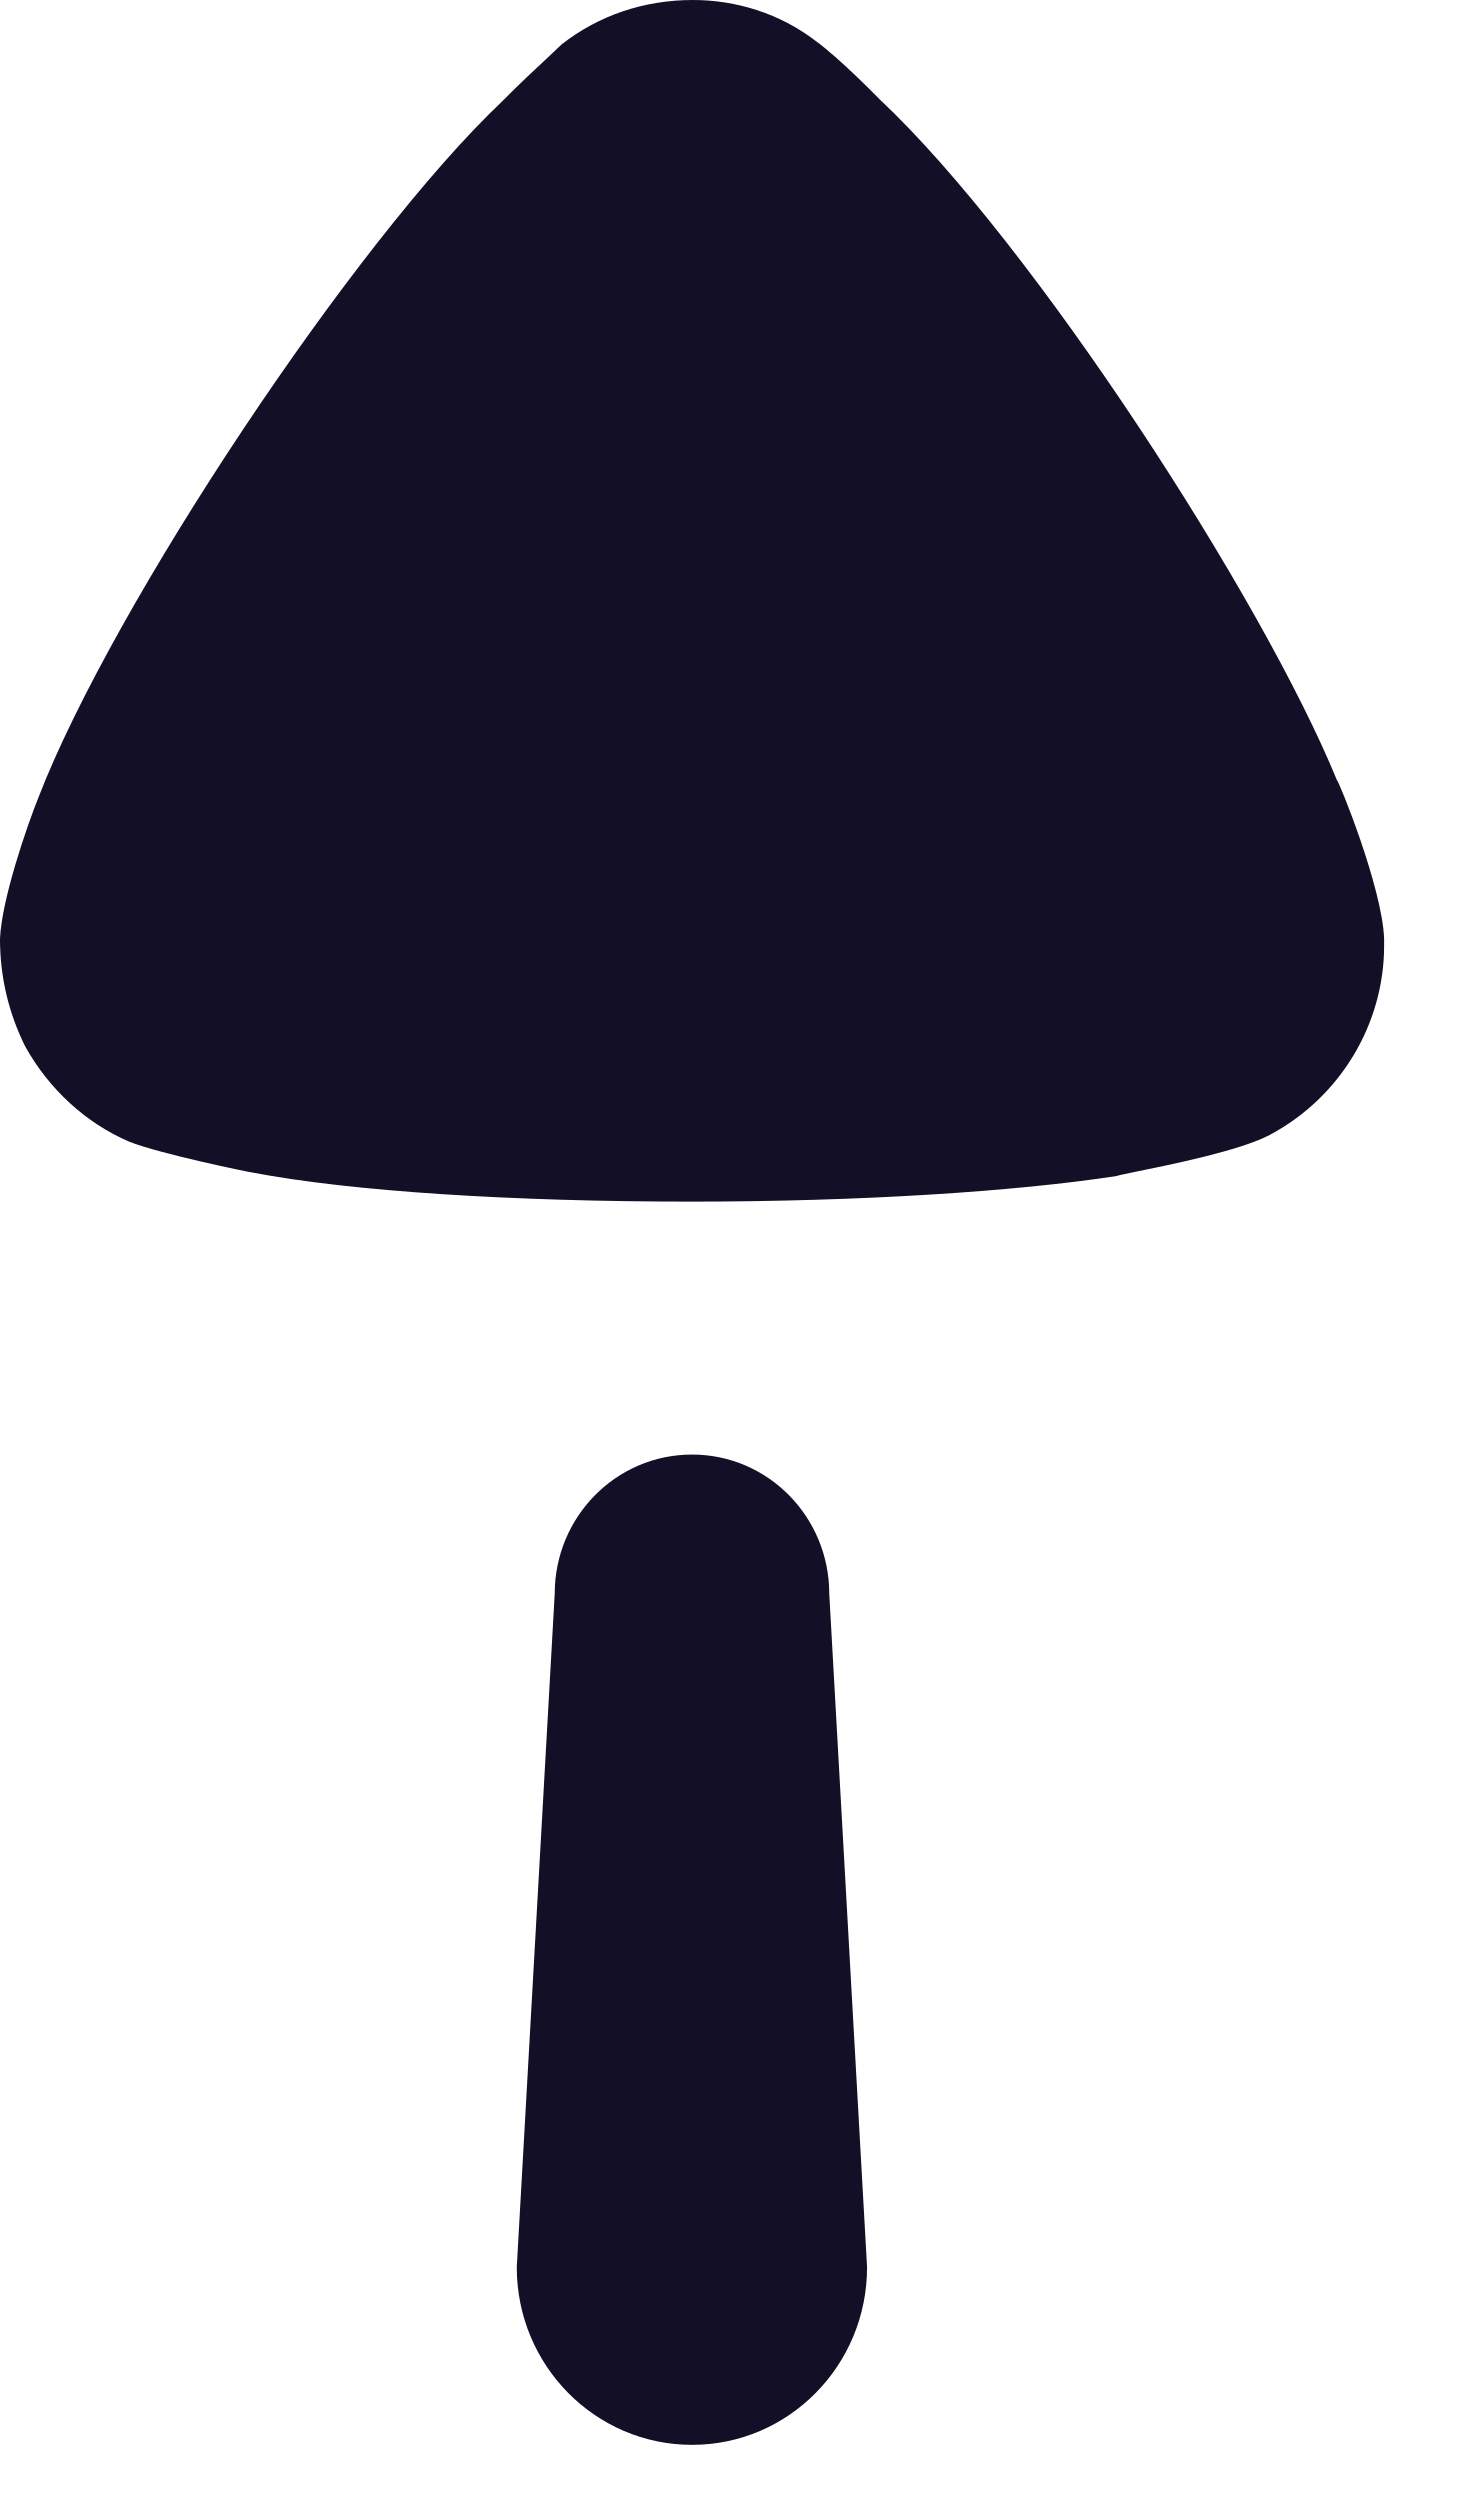
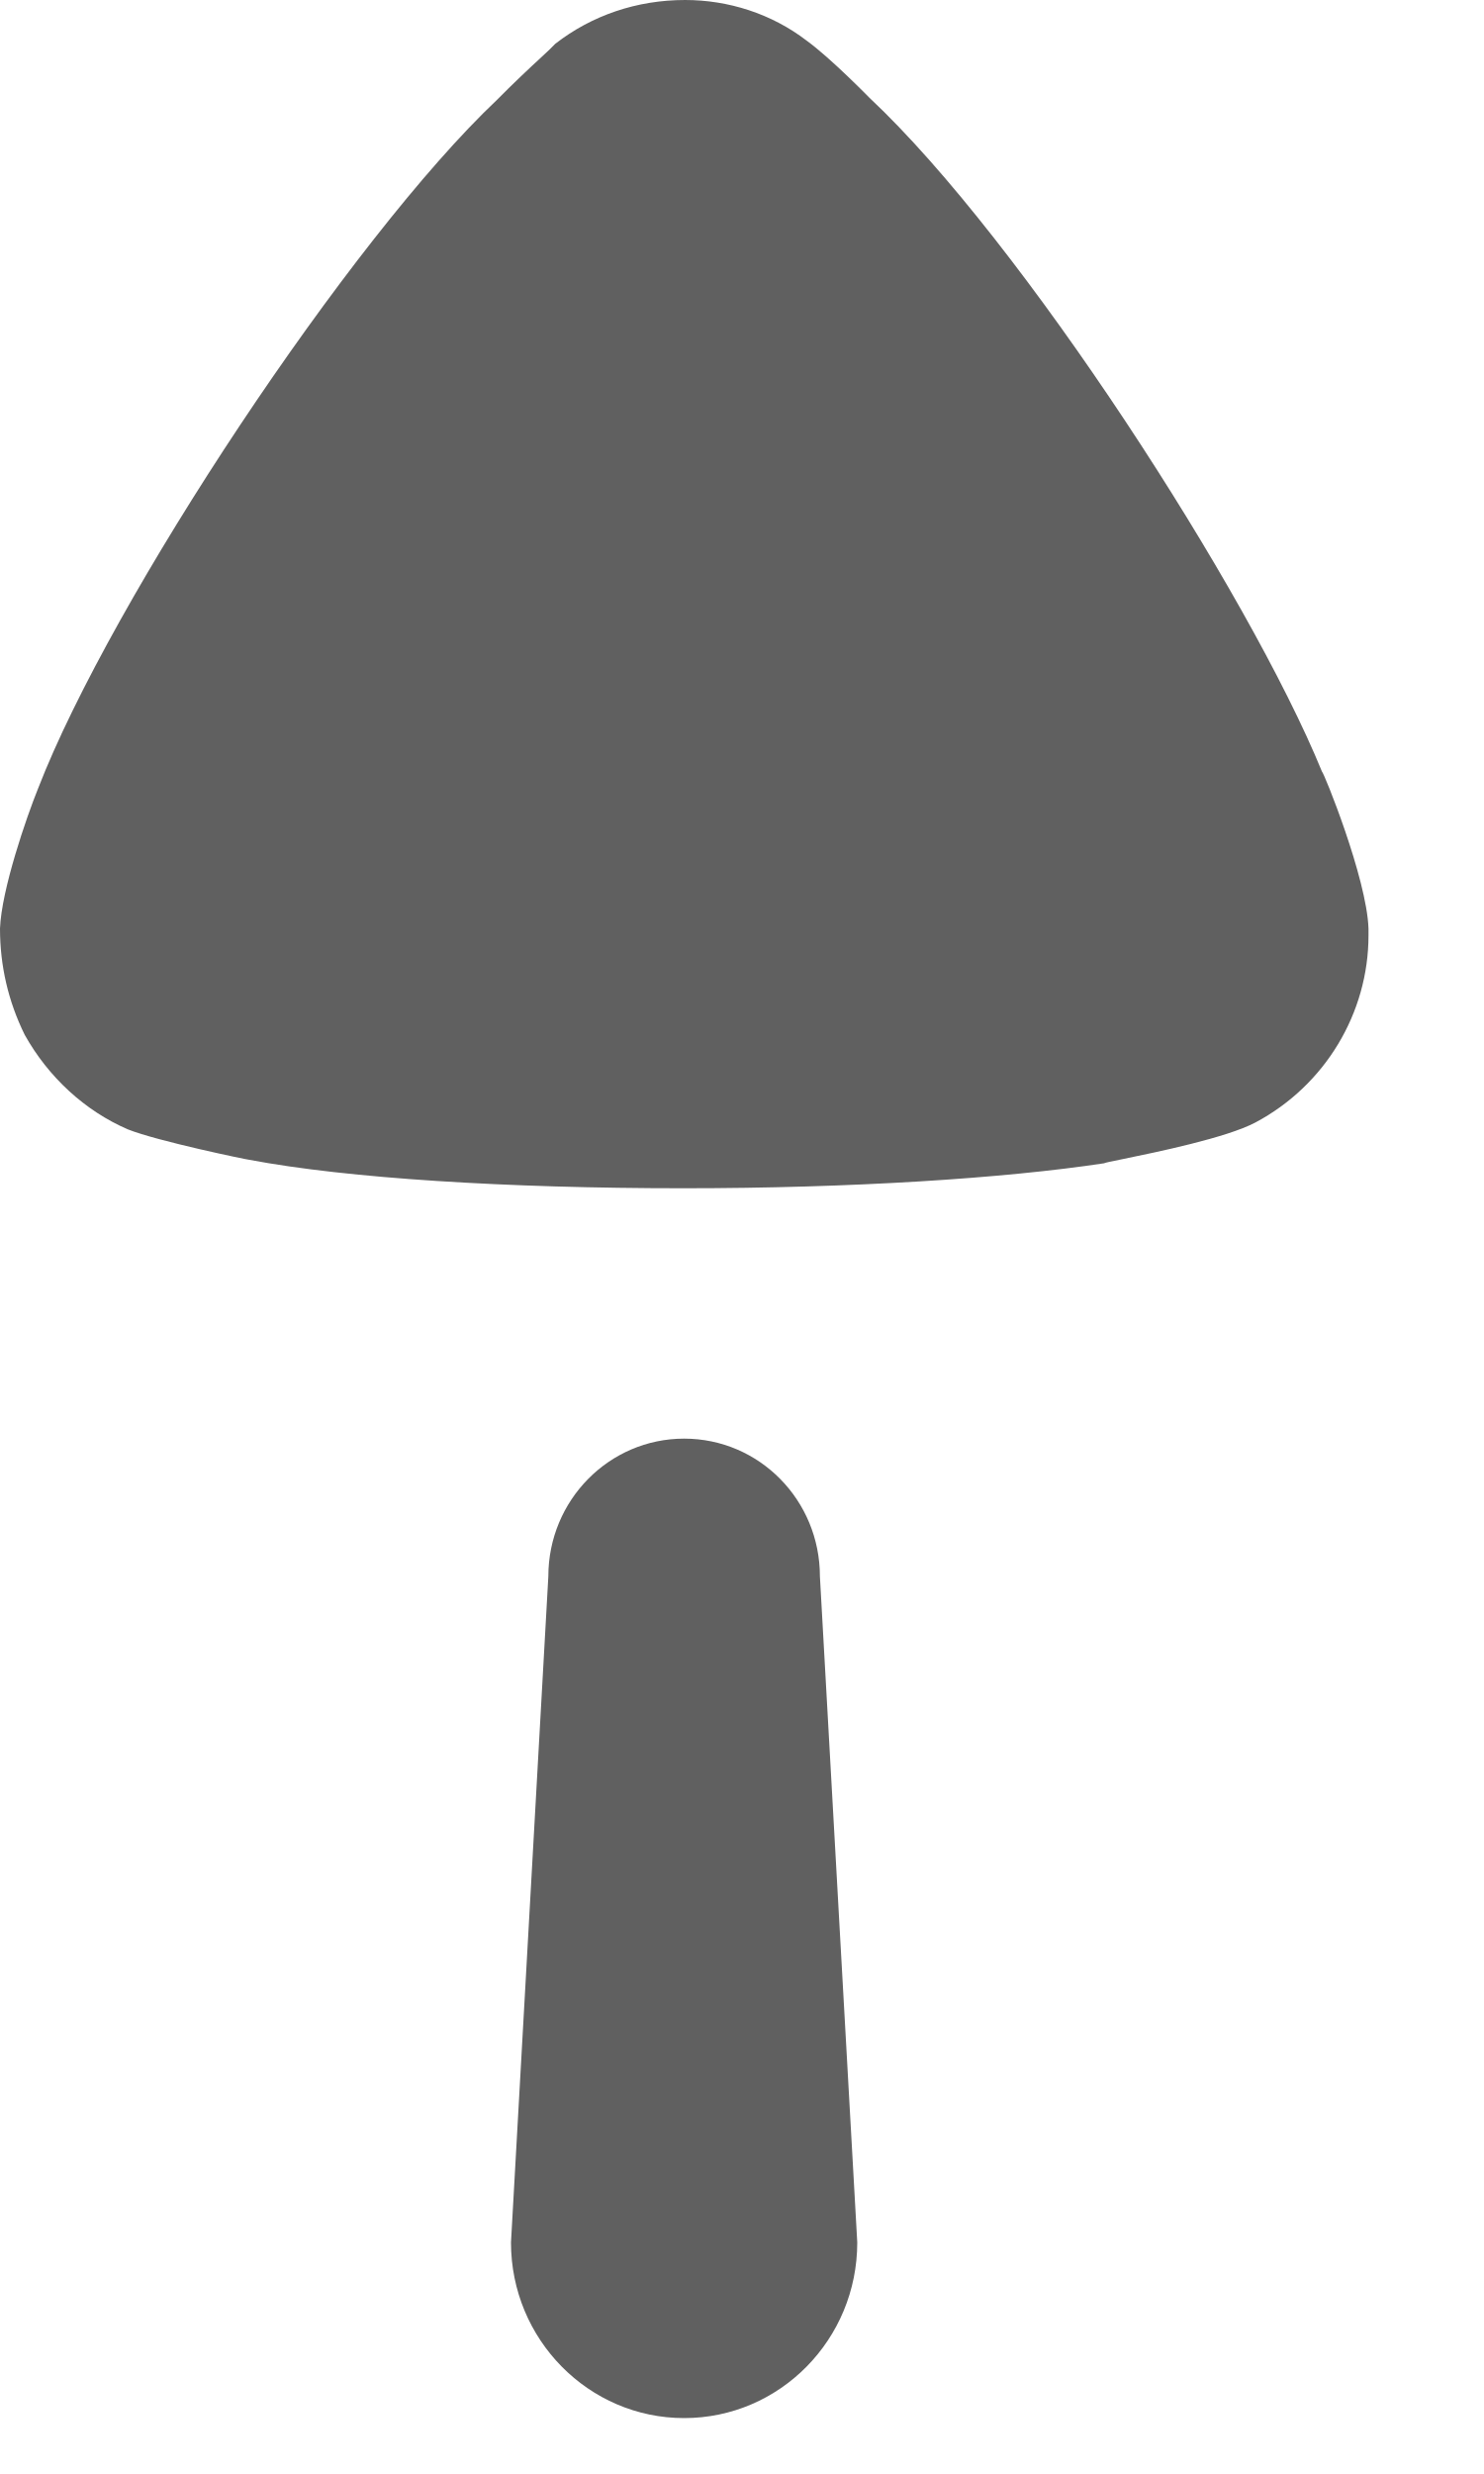
- <svg xmlns="http://www.w3.org/2000/svg" width="10" height="17" viewBox="0 0 10 17" fill="none">
-   <path fill-rule="evenodd" clip-rule="evenodd" d="M5.546 0.278C5.712 0.398 5.98 0.674 5.98 0.674C7.021 1.649 8.588 4.074 9.091 5.305C9.102 5.305 9.4 6.036 9.412 6.384V6.431C9.412 6.964 9.113 7.463 8.633 7.718C8.436 7.823 7.955 7.921 7.722 7.968C7.646 7.984 7.596 7.994 7.593 7.997C6.907 8.102 5.855 8.171 4.7 8.171C3.488 8.171 2.39 8.102 1.715 7.973C1.703 7.973 1.086 7.846 0.88 7.764C0.583 7.637 0.331 7.404 0.171 7.115C0.056 6.883 0 6.638 0 6.384C0.011 6.117 0.183 5.618 0.262 5.421C0.765 4.12 2.412 1.637 3.419 0.685C3.523 0.579 3.642 0.468 3.725 0.391C3.769 0.35 3.803 0.318 3.819 0.302C4.07 0.105 4.379 0 4.712 0C5.008 0 5.305 0.093 5.546 0.278ZM3.772 10.838C3.772 10.315 4.189 9.891 4.706 9.891C5.222 9.891 5.639 10.315 5.639 10.838L5.896 15.417C5.896 16.085 5.363 16.625 4.706 16.625C4.048 16.625 3.514 16.085 3.514 15.417L3.772 10.838Z" fill="#130F26" />
+ <svg xmlns="http://www.w3.org/2000/svg" width="6" height="10" viewBox="0 0 6 10" fill="none">
+   <path fill-rule="evenodd" clip-rule="evenodd" d="M3.261 0.164C3.358 0.234 3.516 0.396 3.516 0.396C4.128 0.969 5.049 2.395 5.345 3.119C5.351 3.119 5.526 3.549 5.533 3.753V3.781C5.533 4.094 5.358 4.387 5.076 4.537C4.959 4.599 4.676 4.657 4.54 4.685C4.495 4.694 4.466 4.7 4.464 4.702C4.061 4.763 3.442 4.803 2.763 4.803C2.05 4.803 1.405 4.763 1.008 4.688C1.001 4.688 0.638 4.613 0.517 4.565C0.343 4.49 0.195 4.353 0.1 4.183C0.033 4.047 0 3.903 0 3.753C0.006 3.596 0.107 3.303 0.154 3.187C0.45 2.422 1.418 0.962 2.01 0.403C2.071 0.341 2.141 0.275 2.19 0.23C2.216 0.206 2.236 0.187 2.245 0.177C2.393 0.062 2.575 0 2.77 0C2.944 0 3.119 0.055 3.261 0.164ZM2.217 6.372C2.217 6.064 2.463 5.815 2.766 5.815C3.07 5.815 3.315 6.064 3.315 6.372L3.466 9.064C3.466 9.456 3.153 9.774 2.766 9.774C2.38 9.774 2.066 9.456 2.066 9.064L2.217 6.372Z" fill="#606060" />
</svg>
